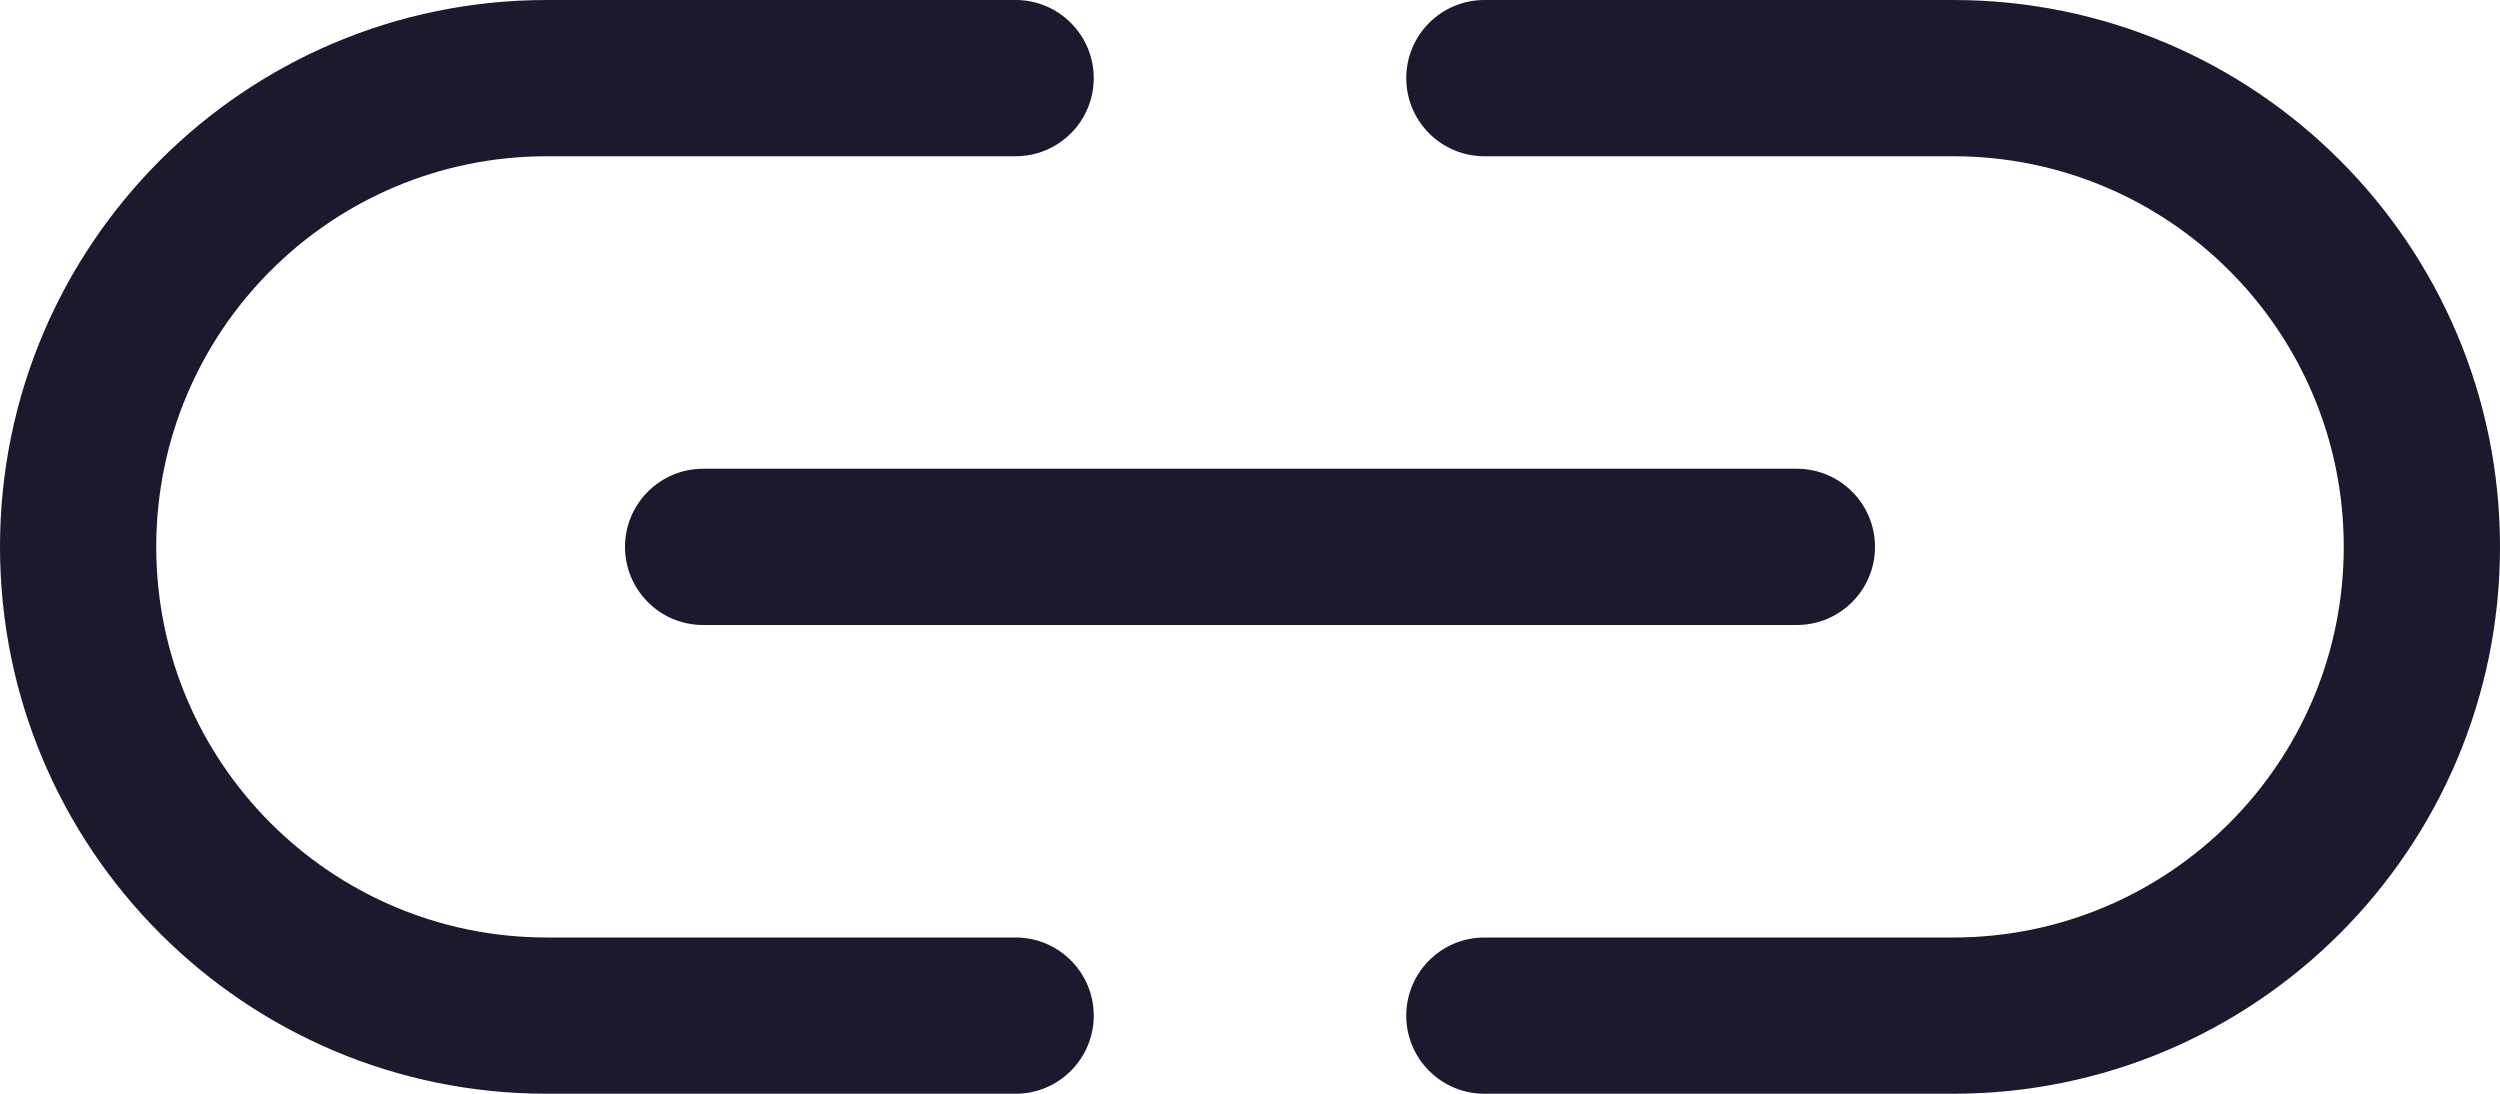
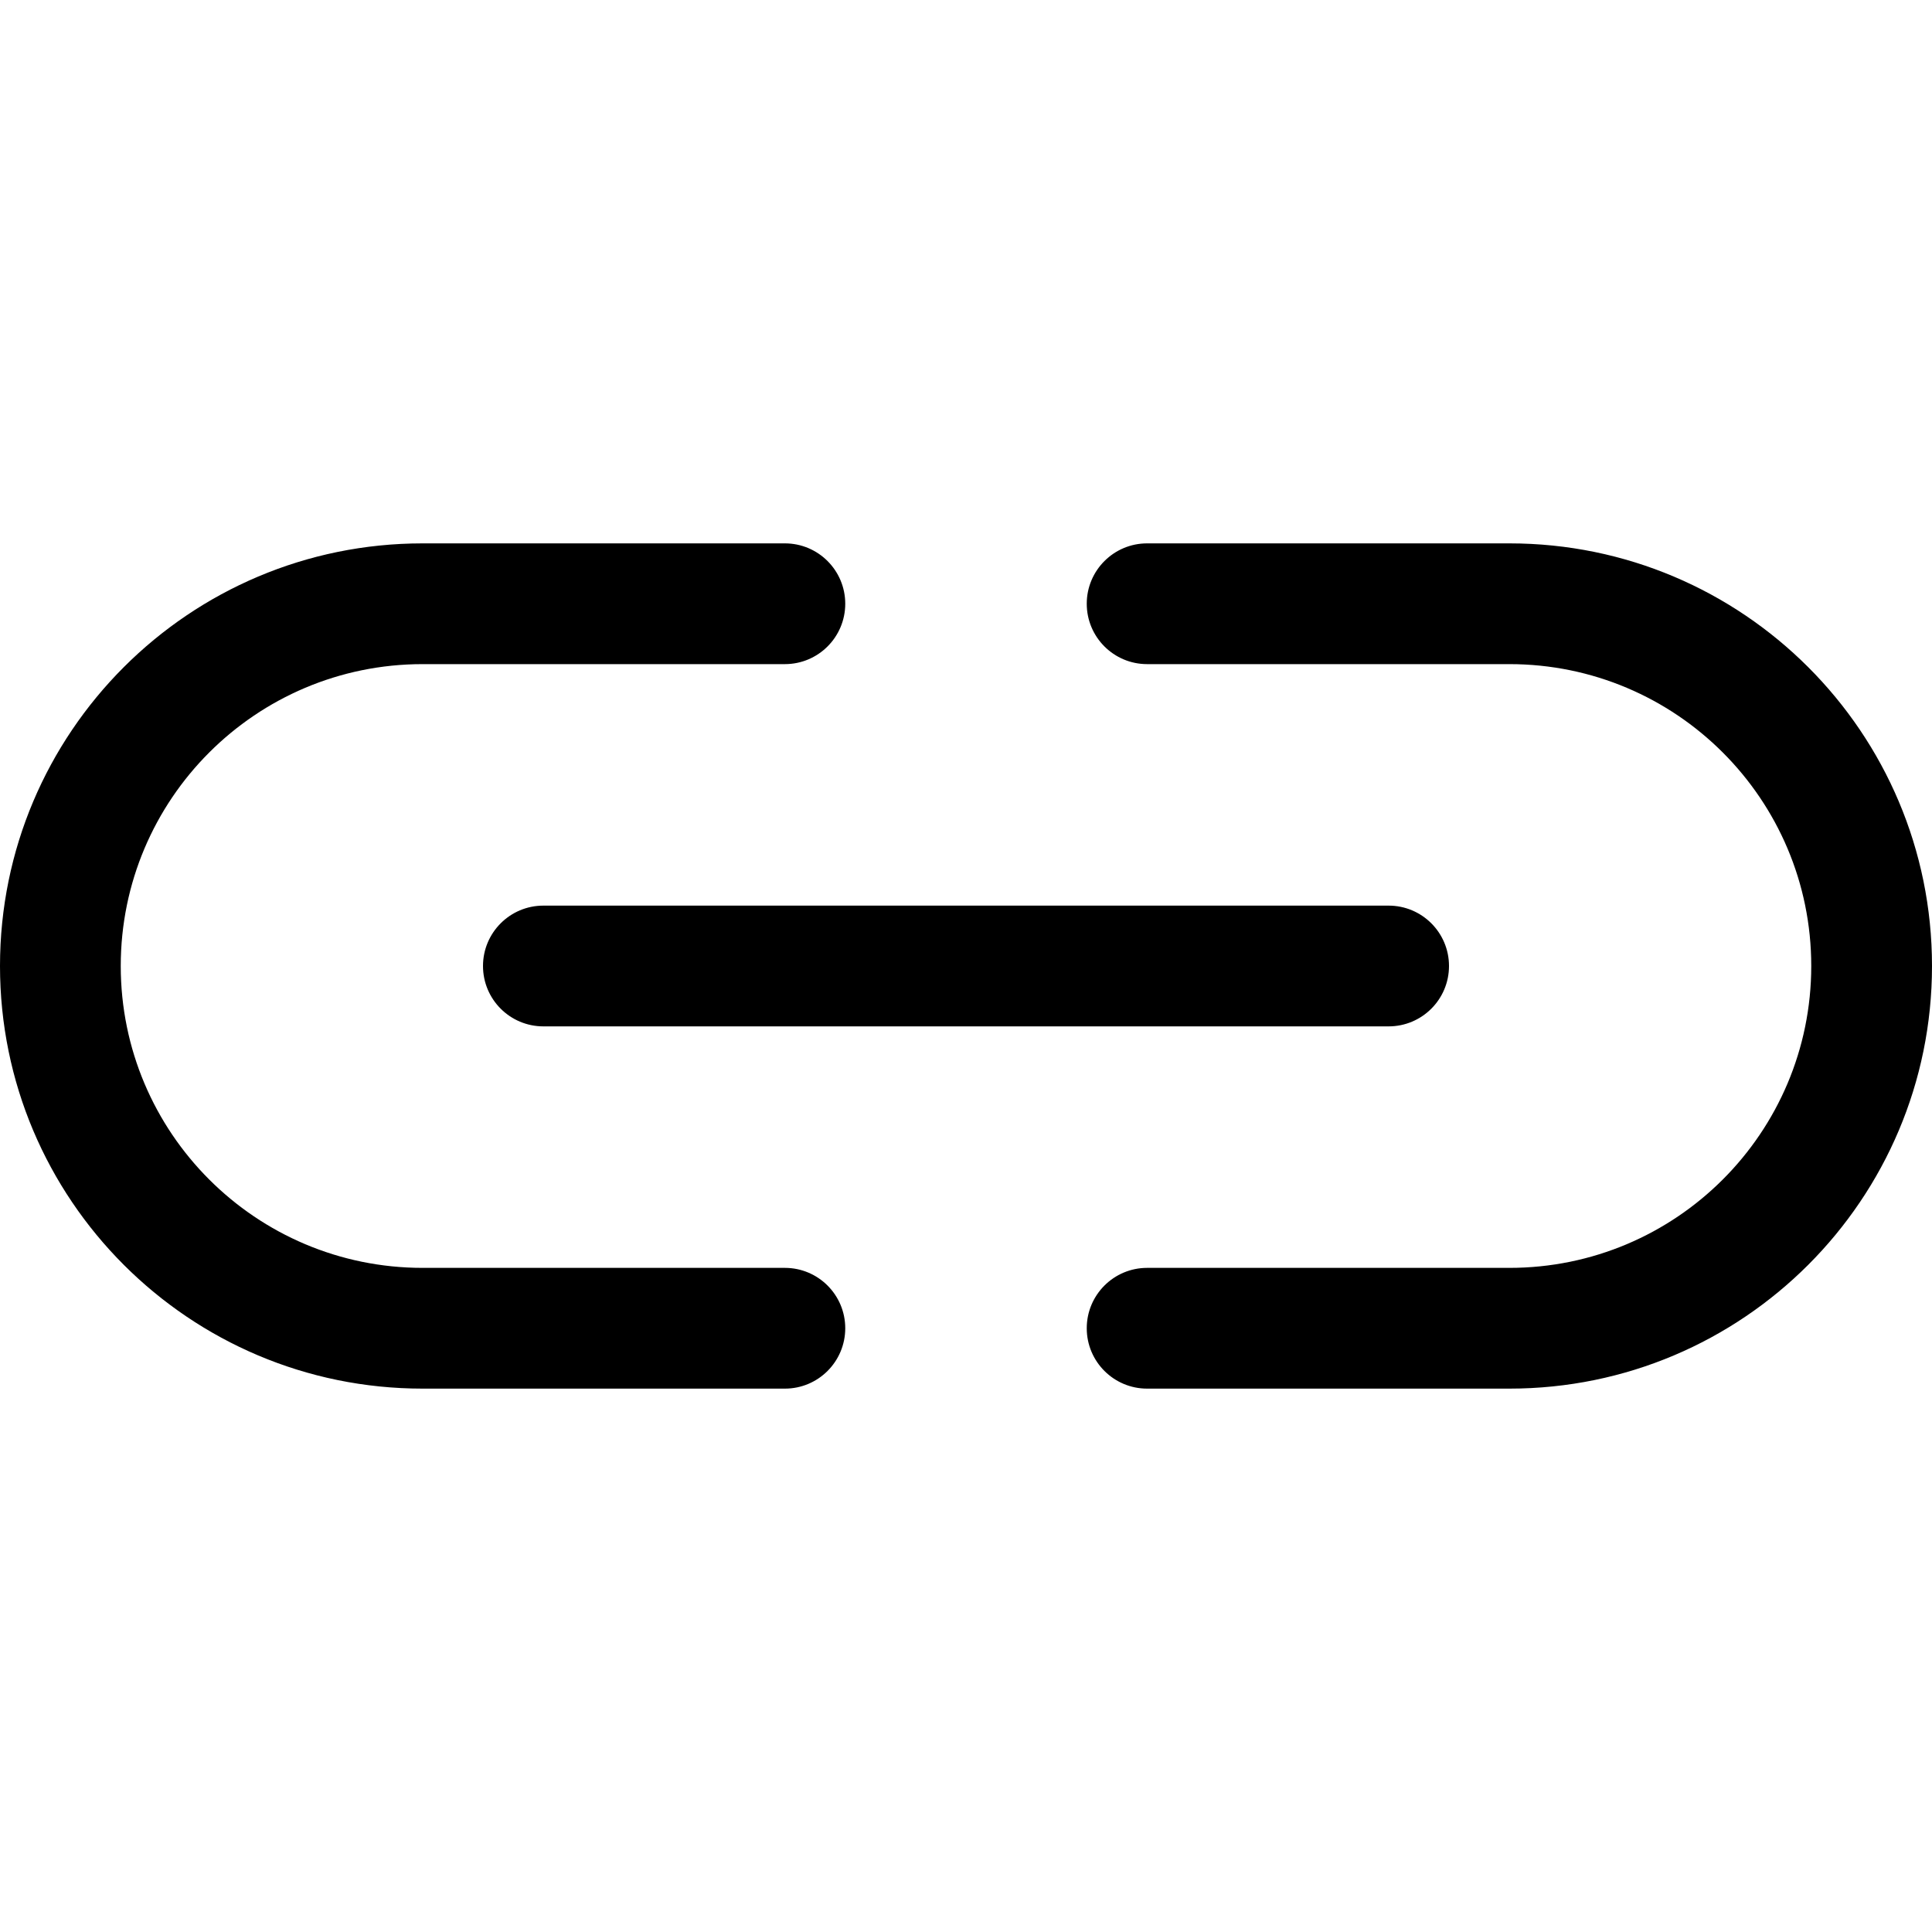
- <svg xmlns="http://www.w3.org/2000/svg" width="16px" height="7px" viewBox="0 0 16 7" version="1.1">
-   <g id="Background-2" stroke="none" stroke-width="1" fill="none" fill-rule="evenodd">
-     <g id="Desktop-HD-Copy-2" transform="translate(-941, -27)" fill="#1D182E" fill-rule="nonzero">
-       <g id="Group-13" transform="translate(941, 22)">
-         <g id="Group-11" transform="translate(0, 5)">
-           <path d="M6.5,6 C6.776,6 7,6.224 7,6.5 C7,6.776 6.776,7 6.5,7 L3.5,7 C1.567,7 -1.34744068e-13,5.433 -1.3500312e-13,3.5 C-1.35262172e-13,1.567 1.567,-5.56314254e-14 3.5,-5.59552404e-14 L6.5,-5.63993297e-14 C6.776,-5.64402069e-14 7,0.224 7,0.5 C7,0.776 6.776,1 6.5,1 L3.5,1 C2.119,1 1,2.119 1,3.5 C1,4.881 2.119,6 3.5,6 L6.5,6 Z M9.5,6 L12.5,6 C13.881,6 15,4.881 15,3.5 C15,2.119 13.881,1 12.5,1 L9.5,1 C9.224,1 9,0.776 9,0.5 C9,0.224 9.224,-5.64402069e-14 9.5,-5.63993297e-14 L12.5,-5.59552404e-14 C14.433,-5.55666624e-14 16,1.567 16,3.5 C16,5.433 14.433,7 12.5,7 L9.5,7 C9.224,7 9,6.776 9,6.5 C9,6.224 9.224,6 9.5,6 Z M4.5,3 L11.5,3 C11.776,3 12,3.224 12,3.5 C12,3.776 11.776,4 11.5,4 L4.5,4 C4.224,4 4,3.776 4,3.5 C4,3.224 4.224,3 4.5,3 Z" id="icon-link" />
-         </g>
-       </g>
-     </g>
-   </g>
+ <svg xmlns="http://www.w3.org/2000/svg" version="1.1" width="16" height="16" viewBox="0 0 1024 1024">
+   <g id="icomoon-ignore">
+ </g>
+   <path fill="#000" d="M416 672c17.673 0 32 14.327 32 32s-14.327 32-32 32h-192c-123.712 0-224-100.288-224-224s100.288-224 224-224h192c17.673 0 32 14.327 32 32s-14.327 32-32 32h-192c-88.366 0-160 71.634-160 160s71.634 160 160 160h192zM608 672h192c88.366 0 160-71.634 160-160s-71.634-160-160-160h-192c-17.673 0-32-14.327-32-32s14.327-32 32-32h192c123.712 0 224 100.288 224 224s-100.288 224-224 224h-192c-17.673 0-32-14.327-32-32s14.327-32 32-32zM288 480h448c17.673 0 32 14.327 32 32s-14.327 32-32 32h-448c-17.673 0-32-14.327-32-32s14.327-32 32-32z" />
</svg>
